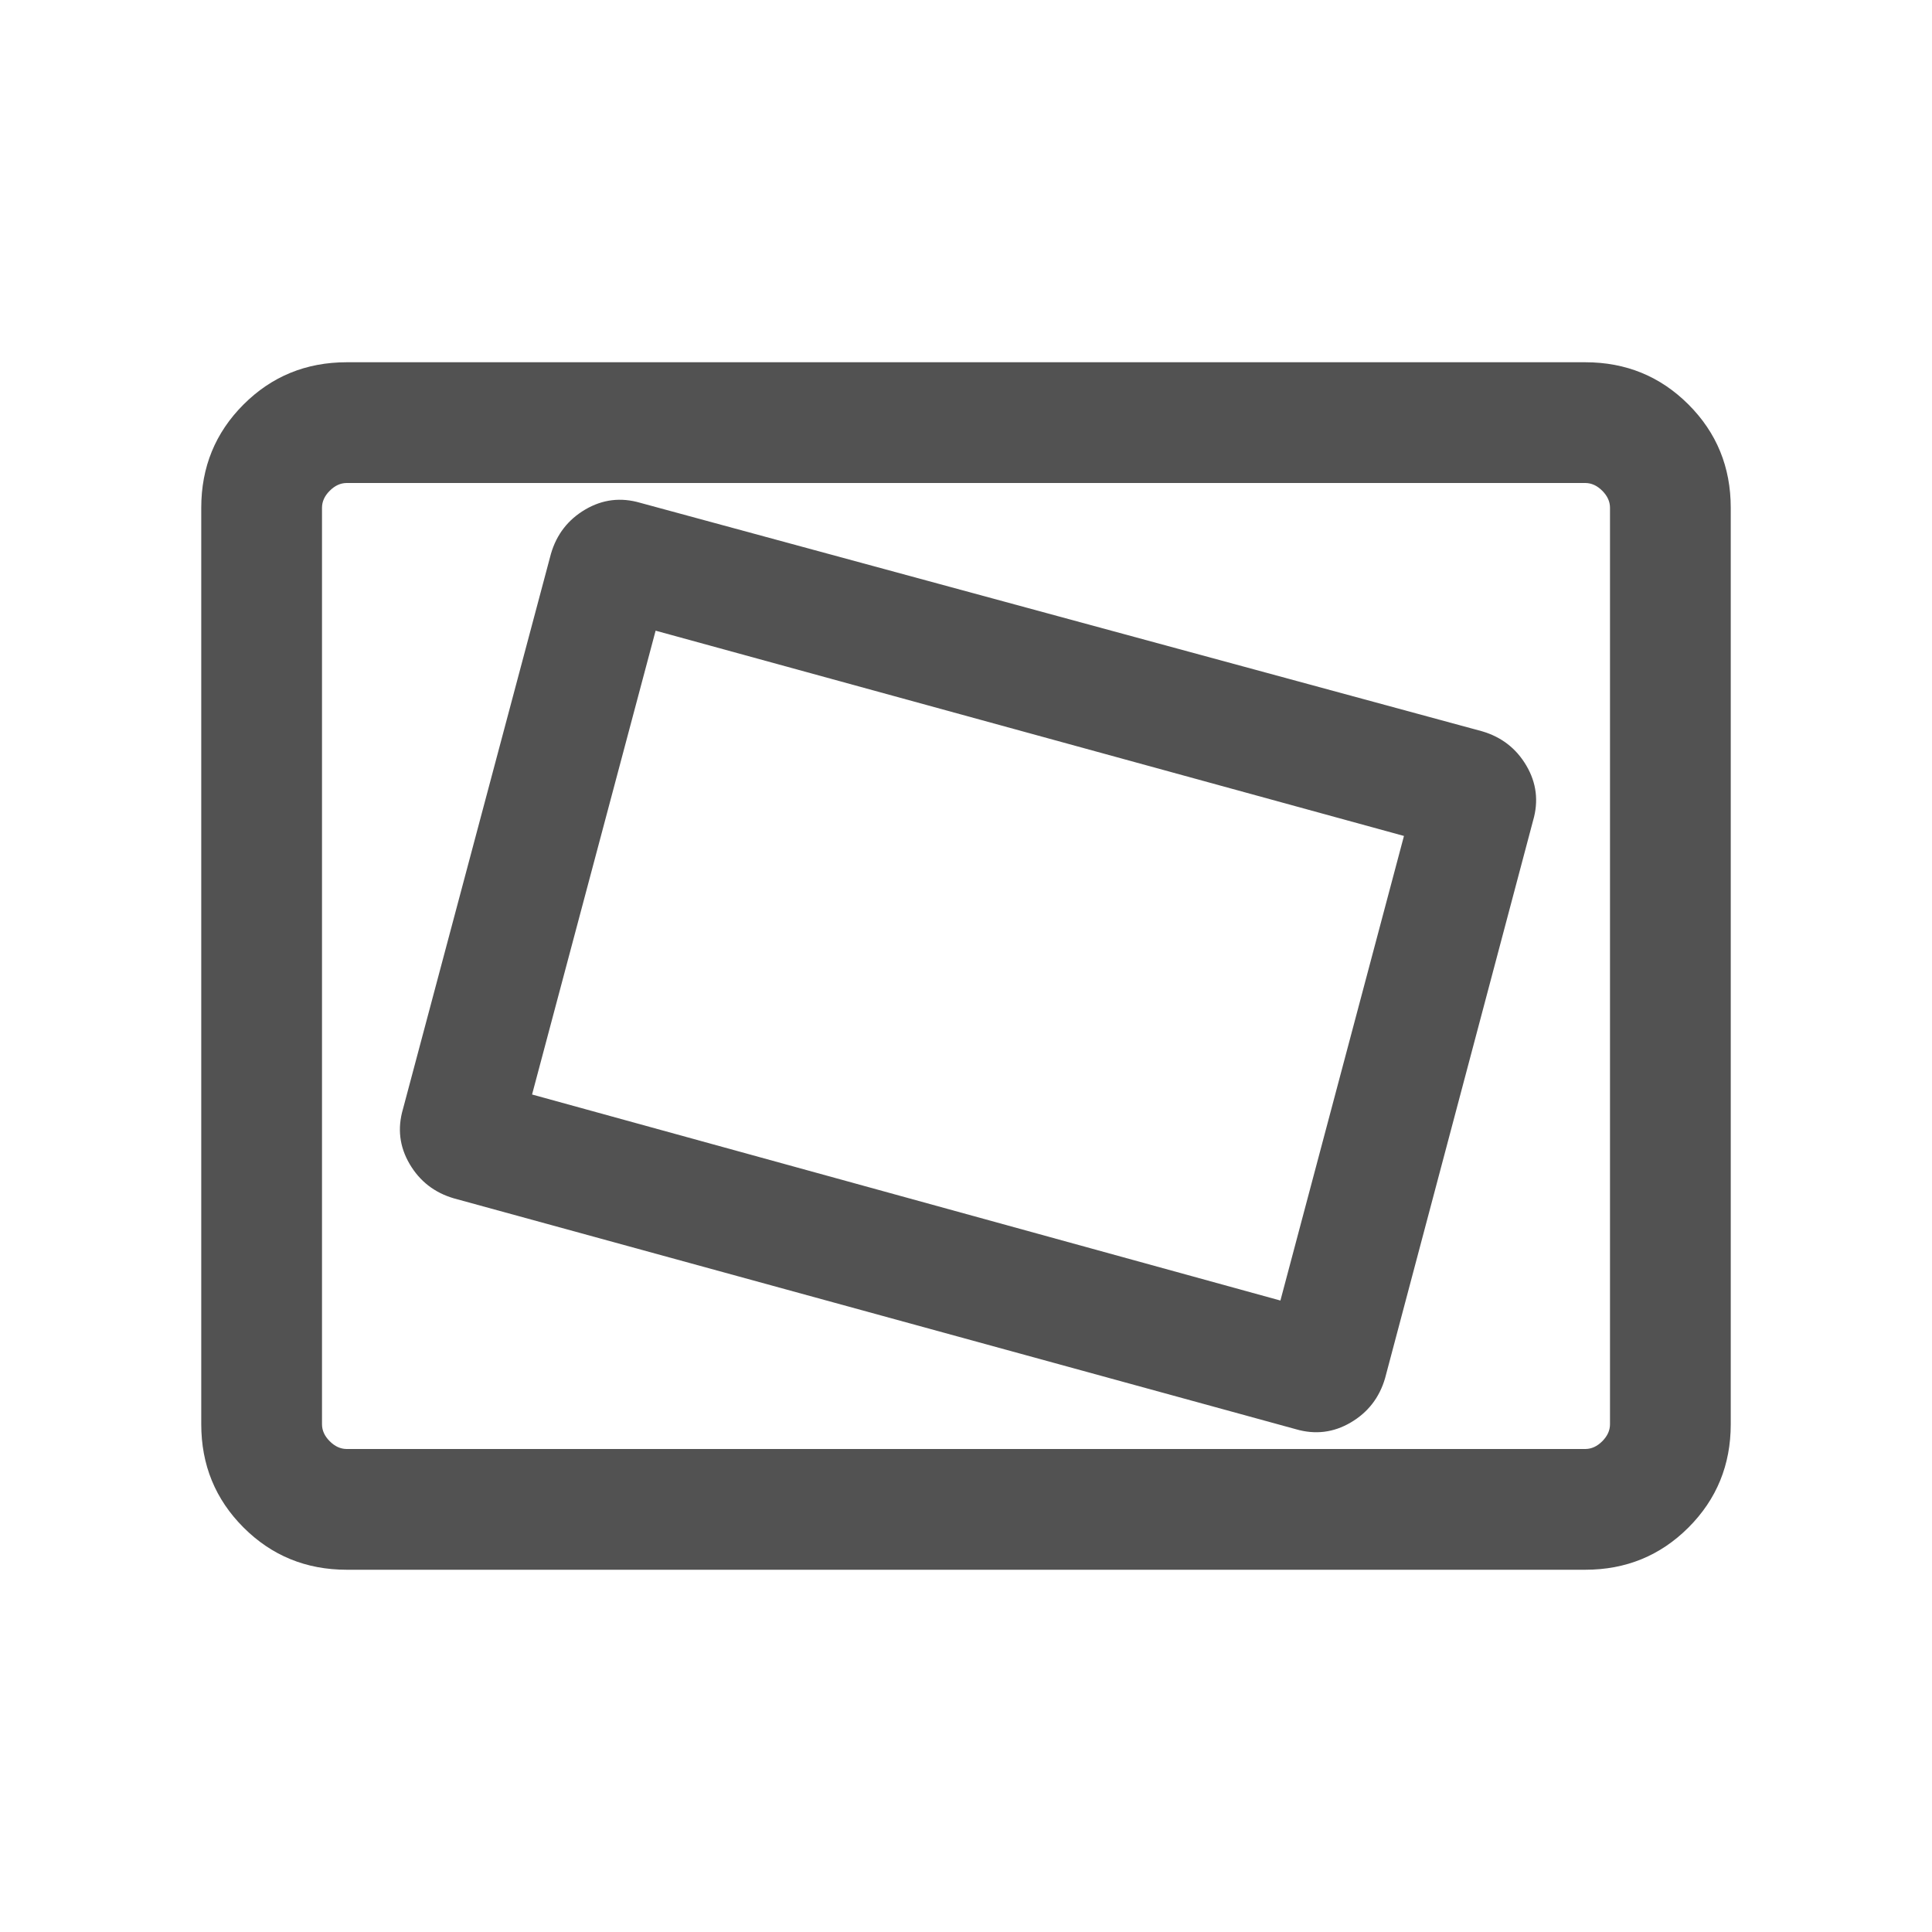
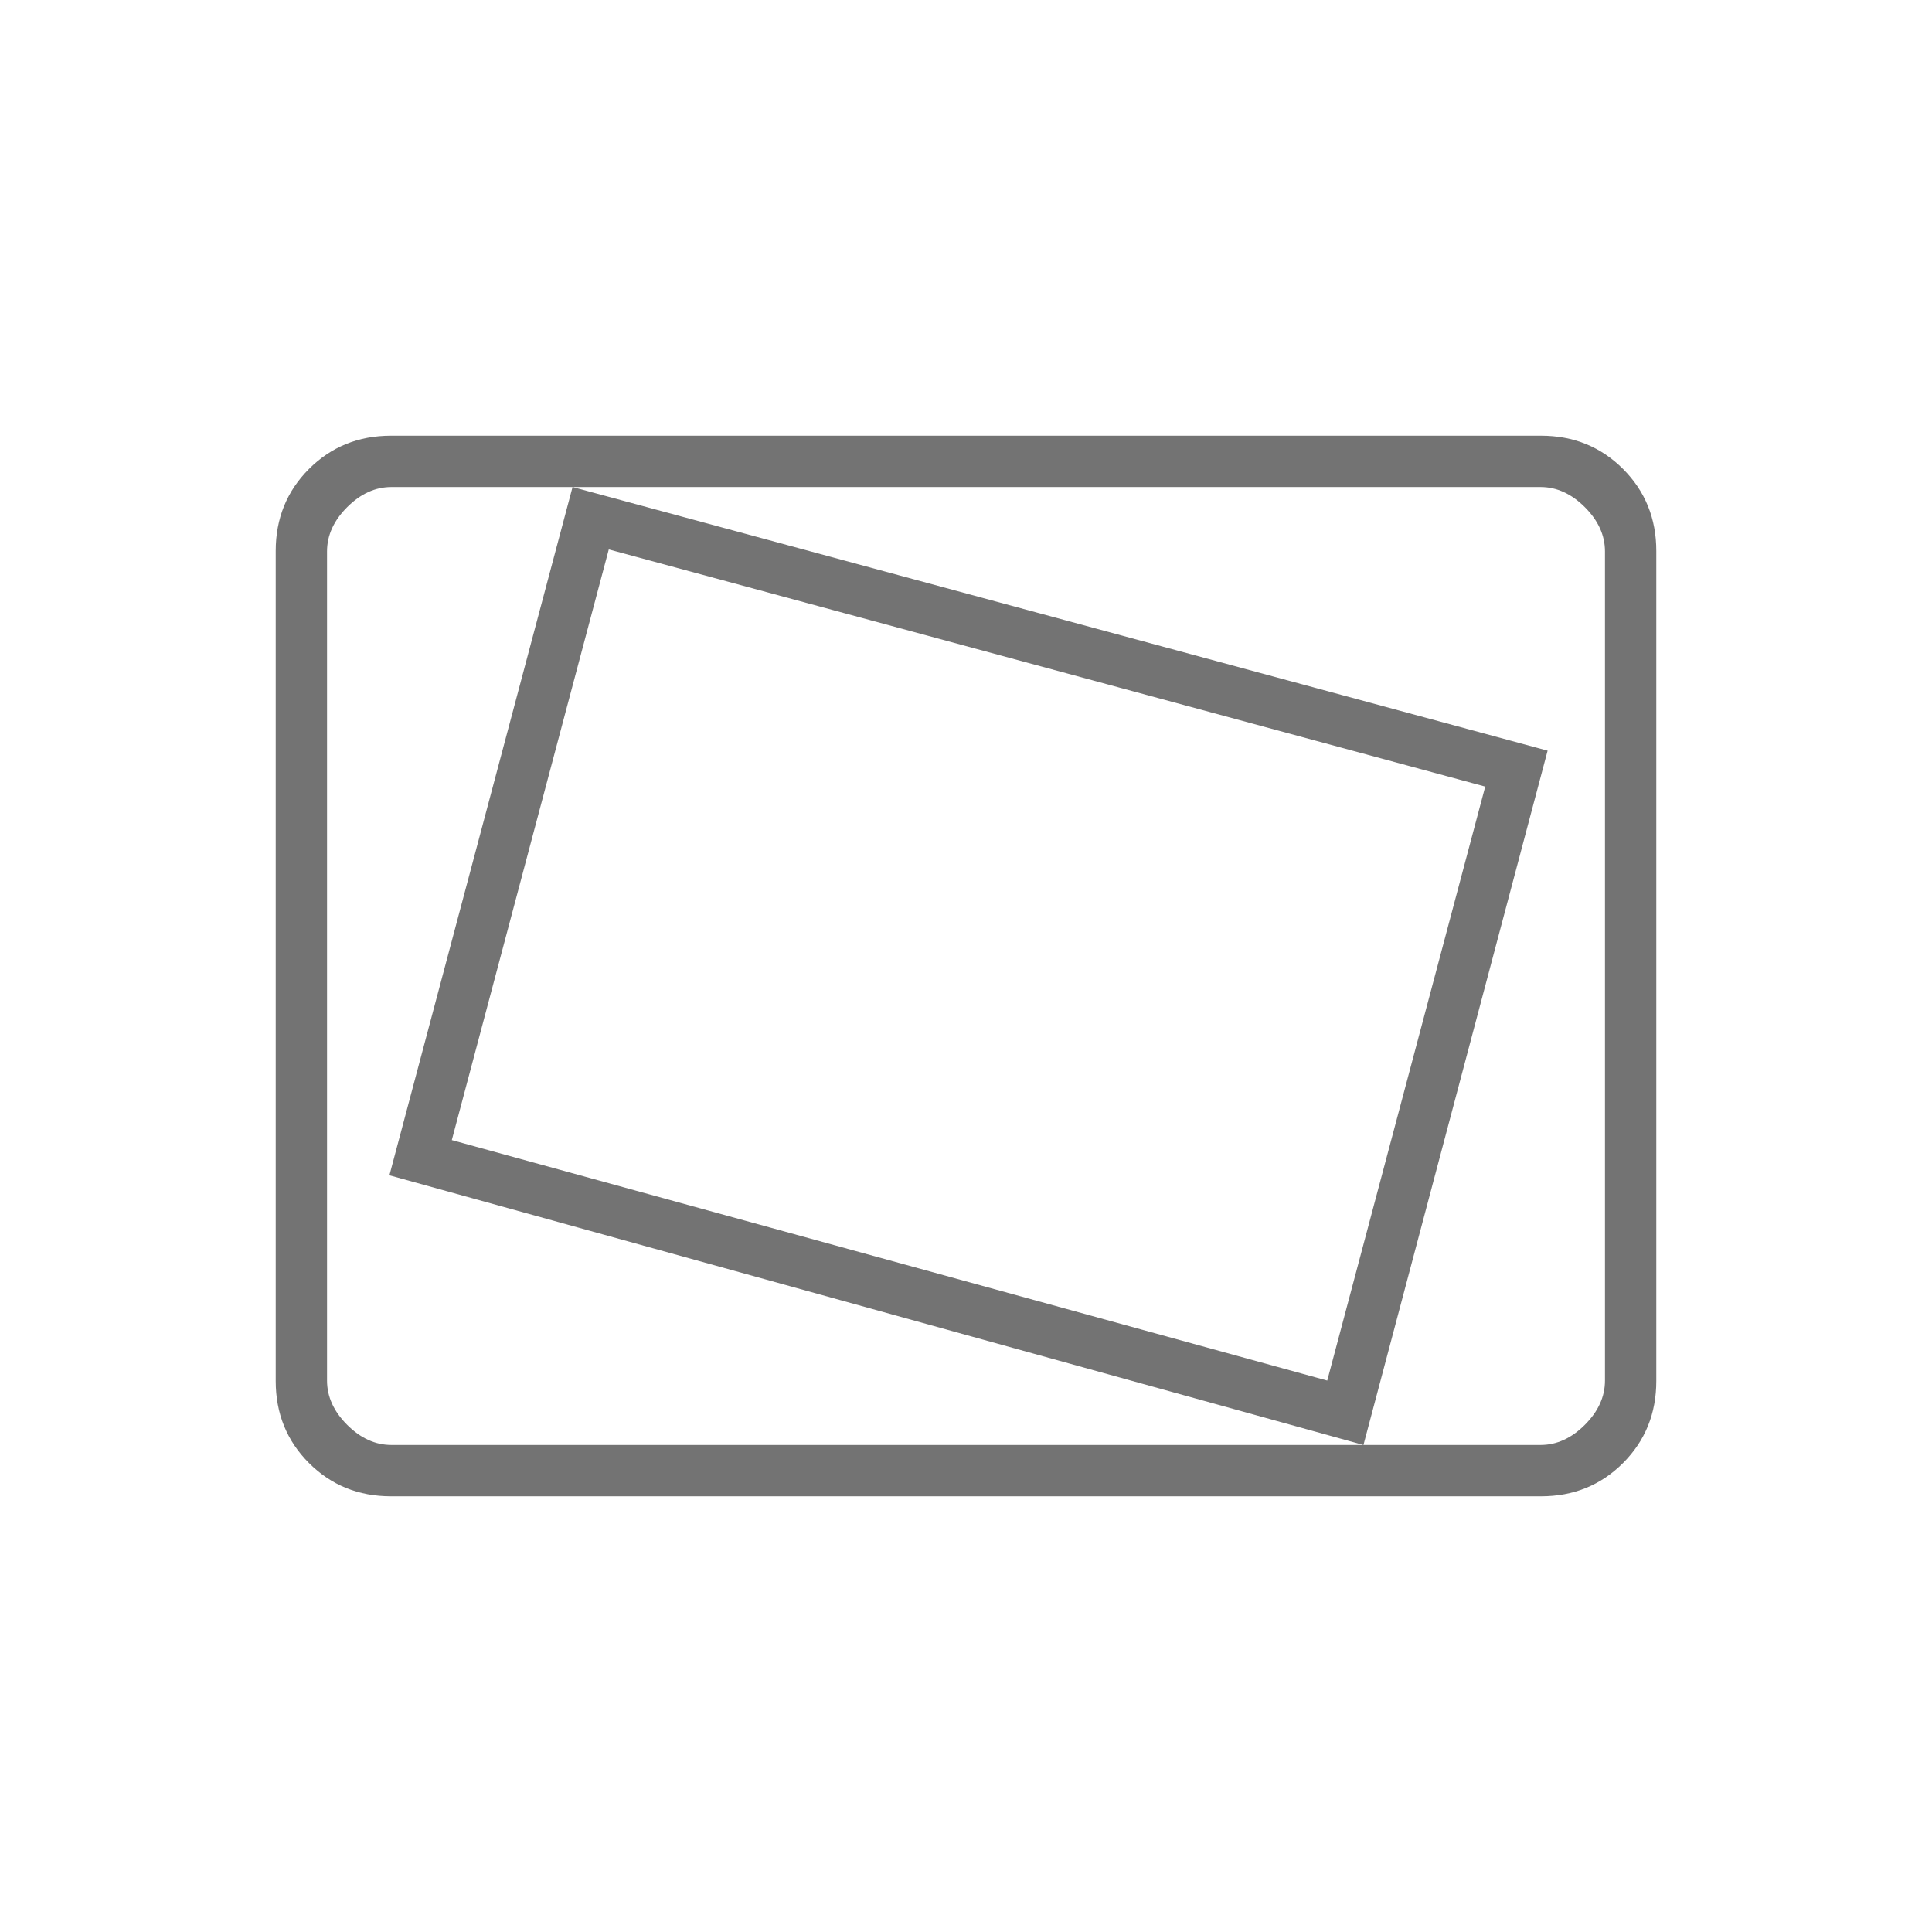
- <svg xmlns="http://www.w3.org/2000/svg" height="24px" viewBox="0 -960 960 960" width="24px" fill="#525252">
-   <path d="M172.31-180Q142-180 121-201q-21-21-21-51.31v-455.38Q100-738 121-759q21-21 51.31-21h615.38Q818-780 839-759q21 21 21 51.31v455.38Q860-222 839-201q-21 21-51.31 21H172.31Zm0-60h615.38q4.62 0 8.46-3.85 3.85-3.84 3.85-8.46v-455.38q0-4.62-3.85-8.46-3.84-3.85-8.46-3.85H172.31q-4.62 0-8.46 3.85-3.85 3.84-3.85 8.46v455.38q0 4.62 3.85 8.46 3.84 3.85 8.46 3.85Zm515.92-35.15 73.54-277.08q4.23-14.46-3.31-27.31-7.54-12.84-22-17.08L318.15-710.15q-14.46-4.23-27.3 3.3-12.85 7.54-17.08 22l-73.54 275.93q-4.23 14.46 3.31 27.3 7.54 12.85 22 17.08l418.31 114.69q14.46 4.23 27.3-3.3 12.85-7.54 17.08-22Zm-52-38.62L264.38-416.15l61.39-230.47 371.85 102-61.39 230.85ZM160-240v-480 480Z" />
+ <svg xmlns="http://www.w3.org/2000/svg" height="24px" viewBox="0 -960 960 960" width="24px" fill="#737373">
+   <path d="M194.28-216.5q-24.22 0-40.75-16.53T137-273.8v-412.4q0-24.24 16.53-40.77 16.53-16.53 40.75-16.53h571.44q24.22 0 40.75 16.53T823-686.2v412.4q0 24.24-16.53 40.77-16.53 16.53-40.75 16.53H194.28Zm.22-25.5h571q12 0 22-10t10-22v-412q0-12-10-22t-22-10h-571q-12 0-22 10t-10 22v412q0 12 10 22t22 10Zm483 0L769-587 284.5-718l-91 342 484 134Zm-18-32-435-119.5 78-293.5L738-569.15 659.5-274Zm-497 32v-476 476Z" />
</svg>
